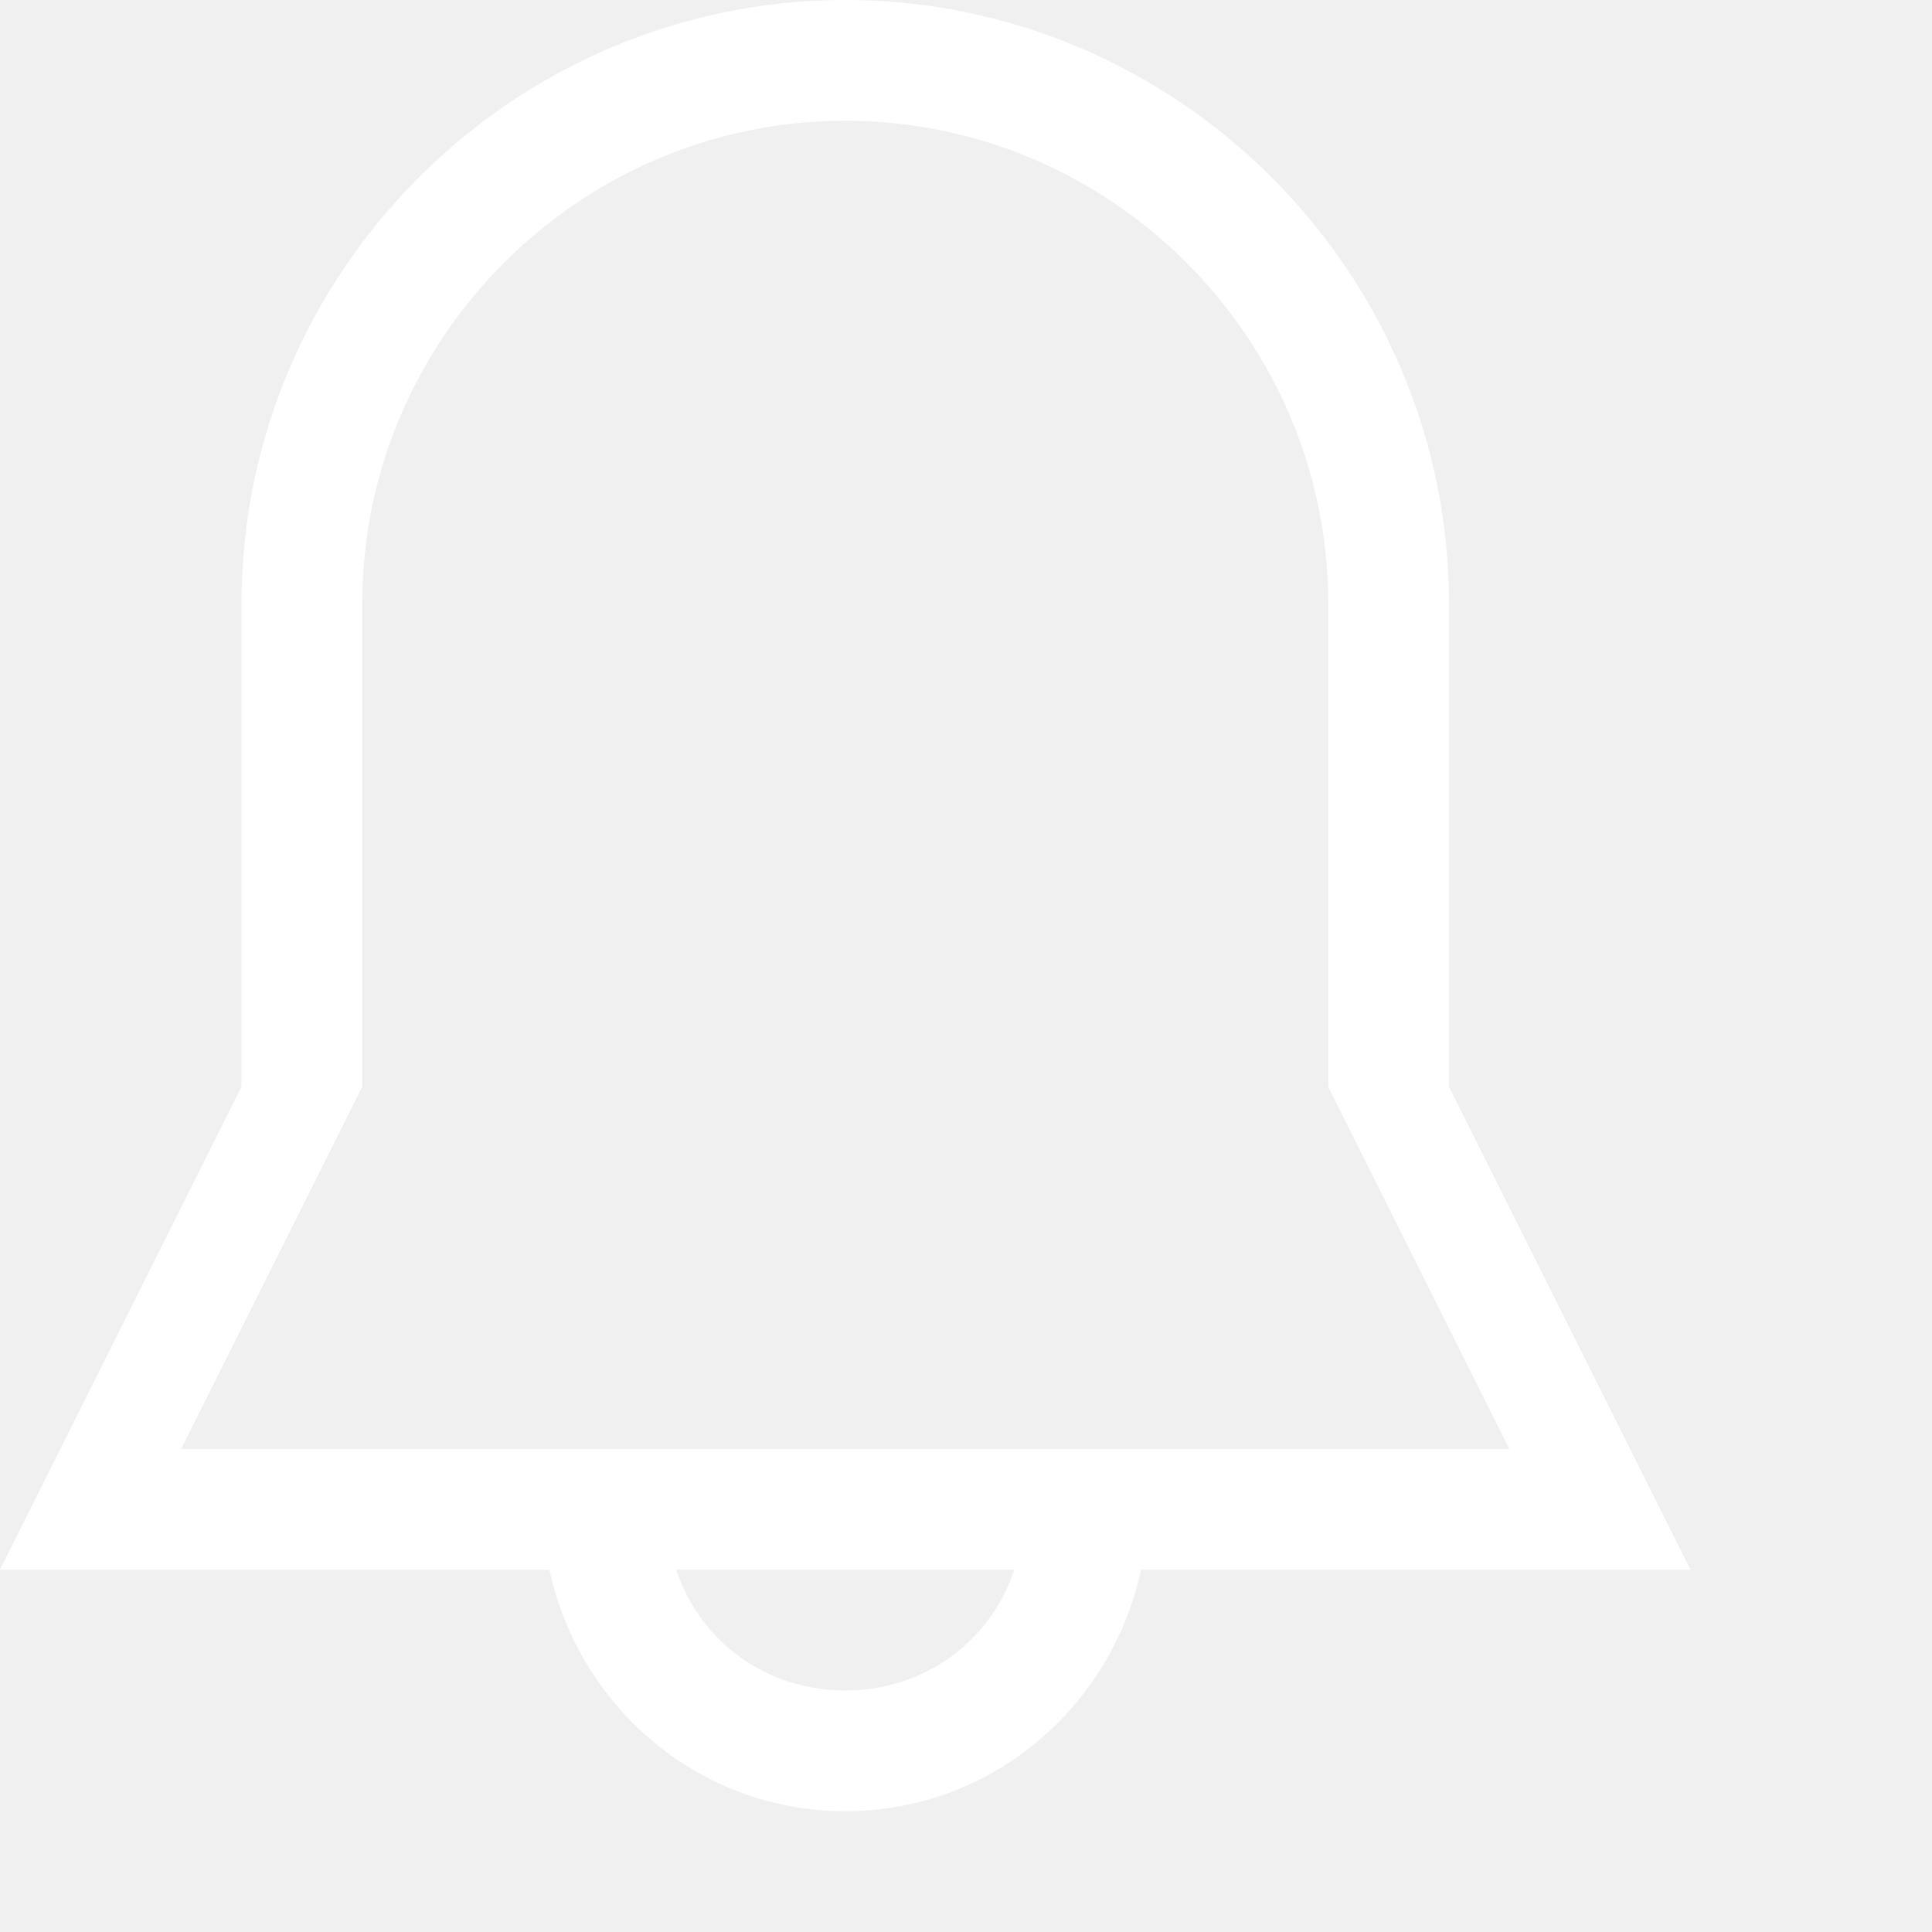
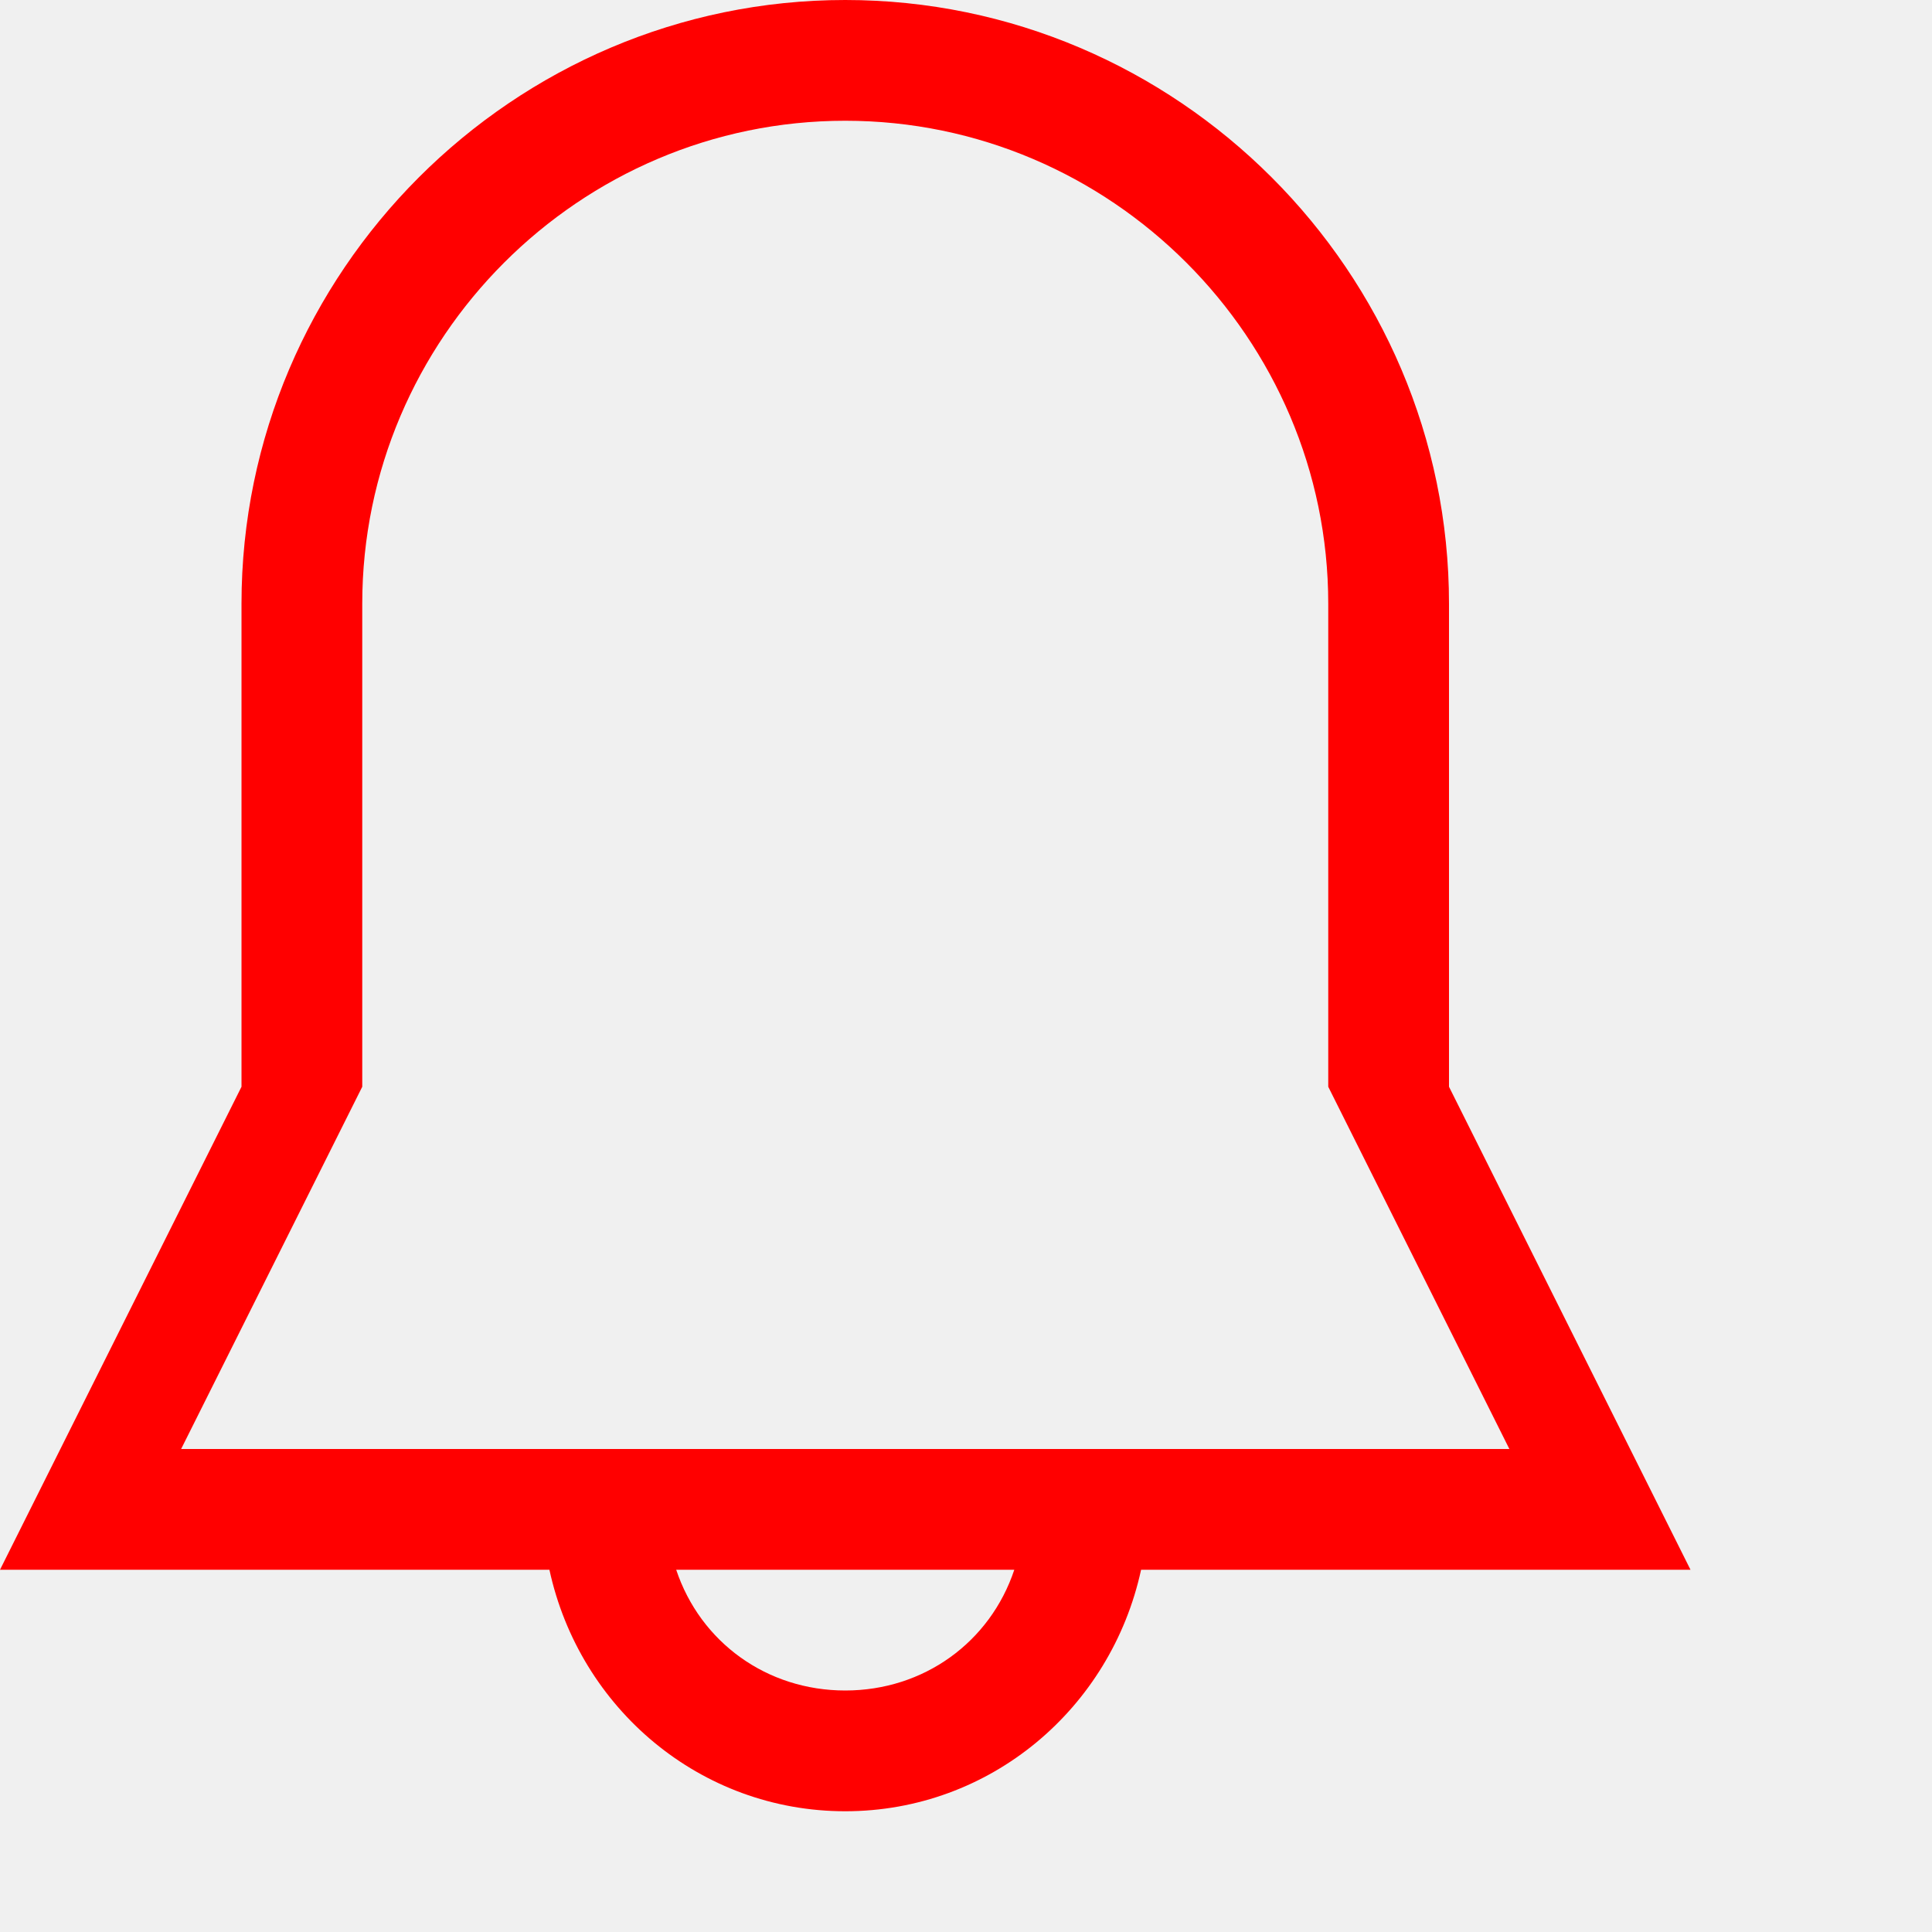
<svg xmlns="http://www.w3.org/2000/svg" version="1.1" id="Layer_1" x="0px" y="0px" viewBox="0 0 32 32" style="enable-background:new 0 0 32 32;" xml:space="preserve">
  <style type="text/css">
- 	.st0{fill:#FFFFFF;}
+ 	.st0{fill:red;}
</style>
  <g id="_x36__6_">
    <g>
      <path class="st0" d="M24,18v-8c0-5.5-4.5-10-10-10S4,4.5,4,10v8l-4,8h9.1c0.5,2.3,2.5,4,4.9,4s4.4-1.7,4.9-4H28L24,18z M14,28    c-1.3,0-2.4-0.8-2.8-2h5.6C16.4,27.2,15.3,28,14,28z M3,24l3-6v-8c0-4.4,3.6-8,8-8s8,3.6,8,8v8l3,6H3z" />
    </g>
  </g>
</svg>
